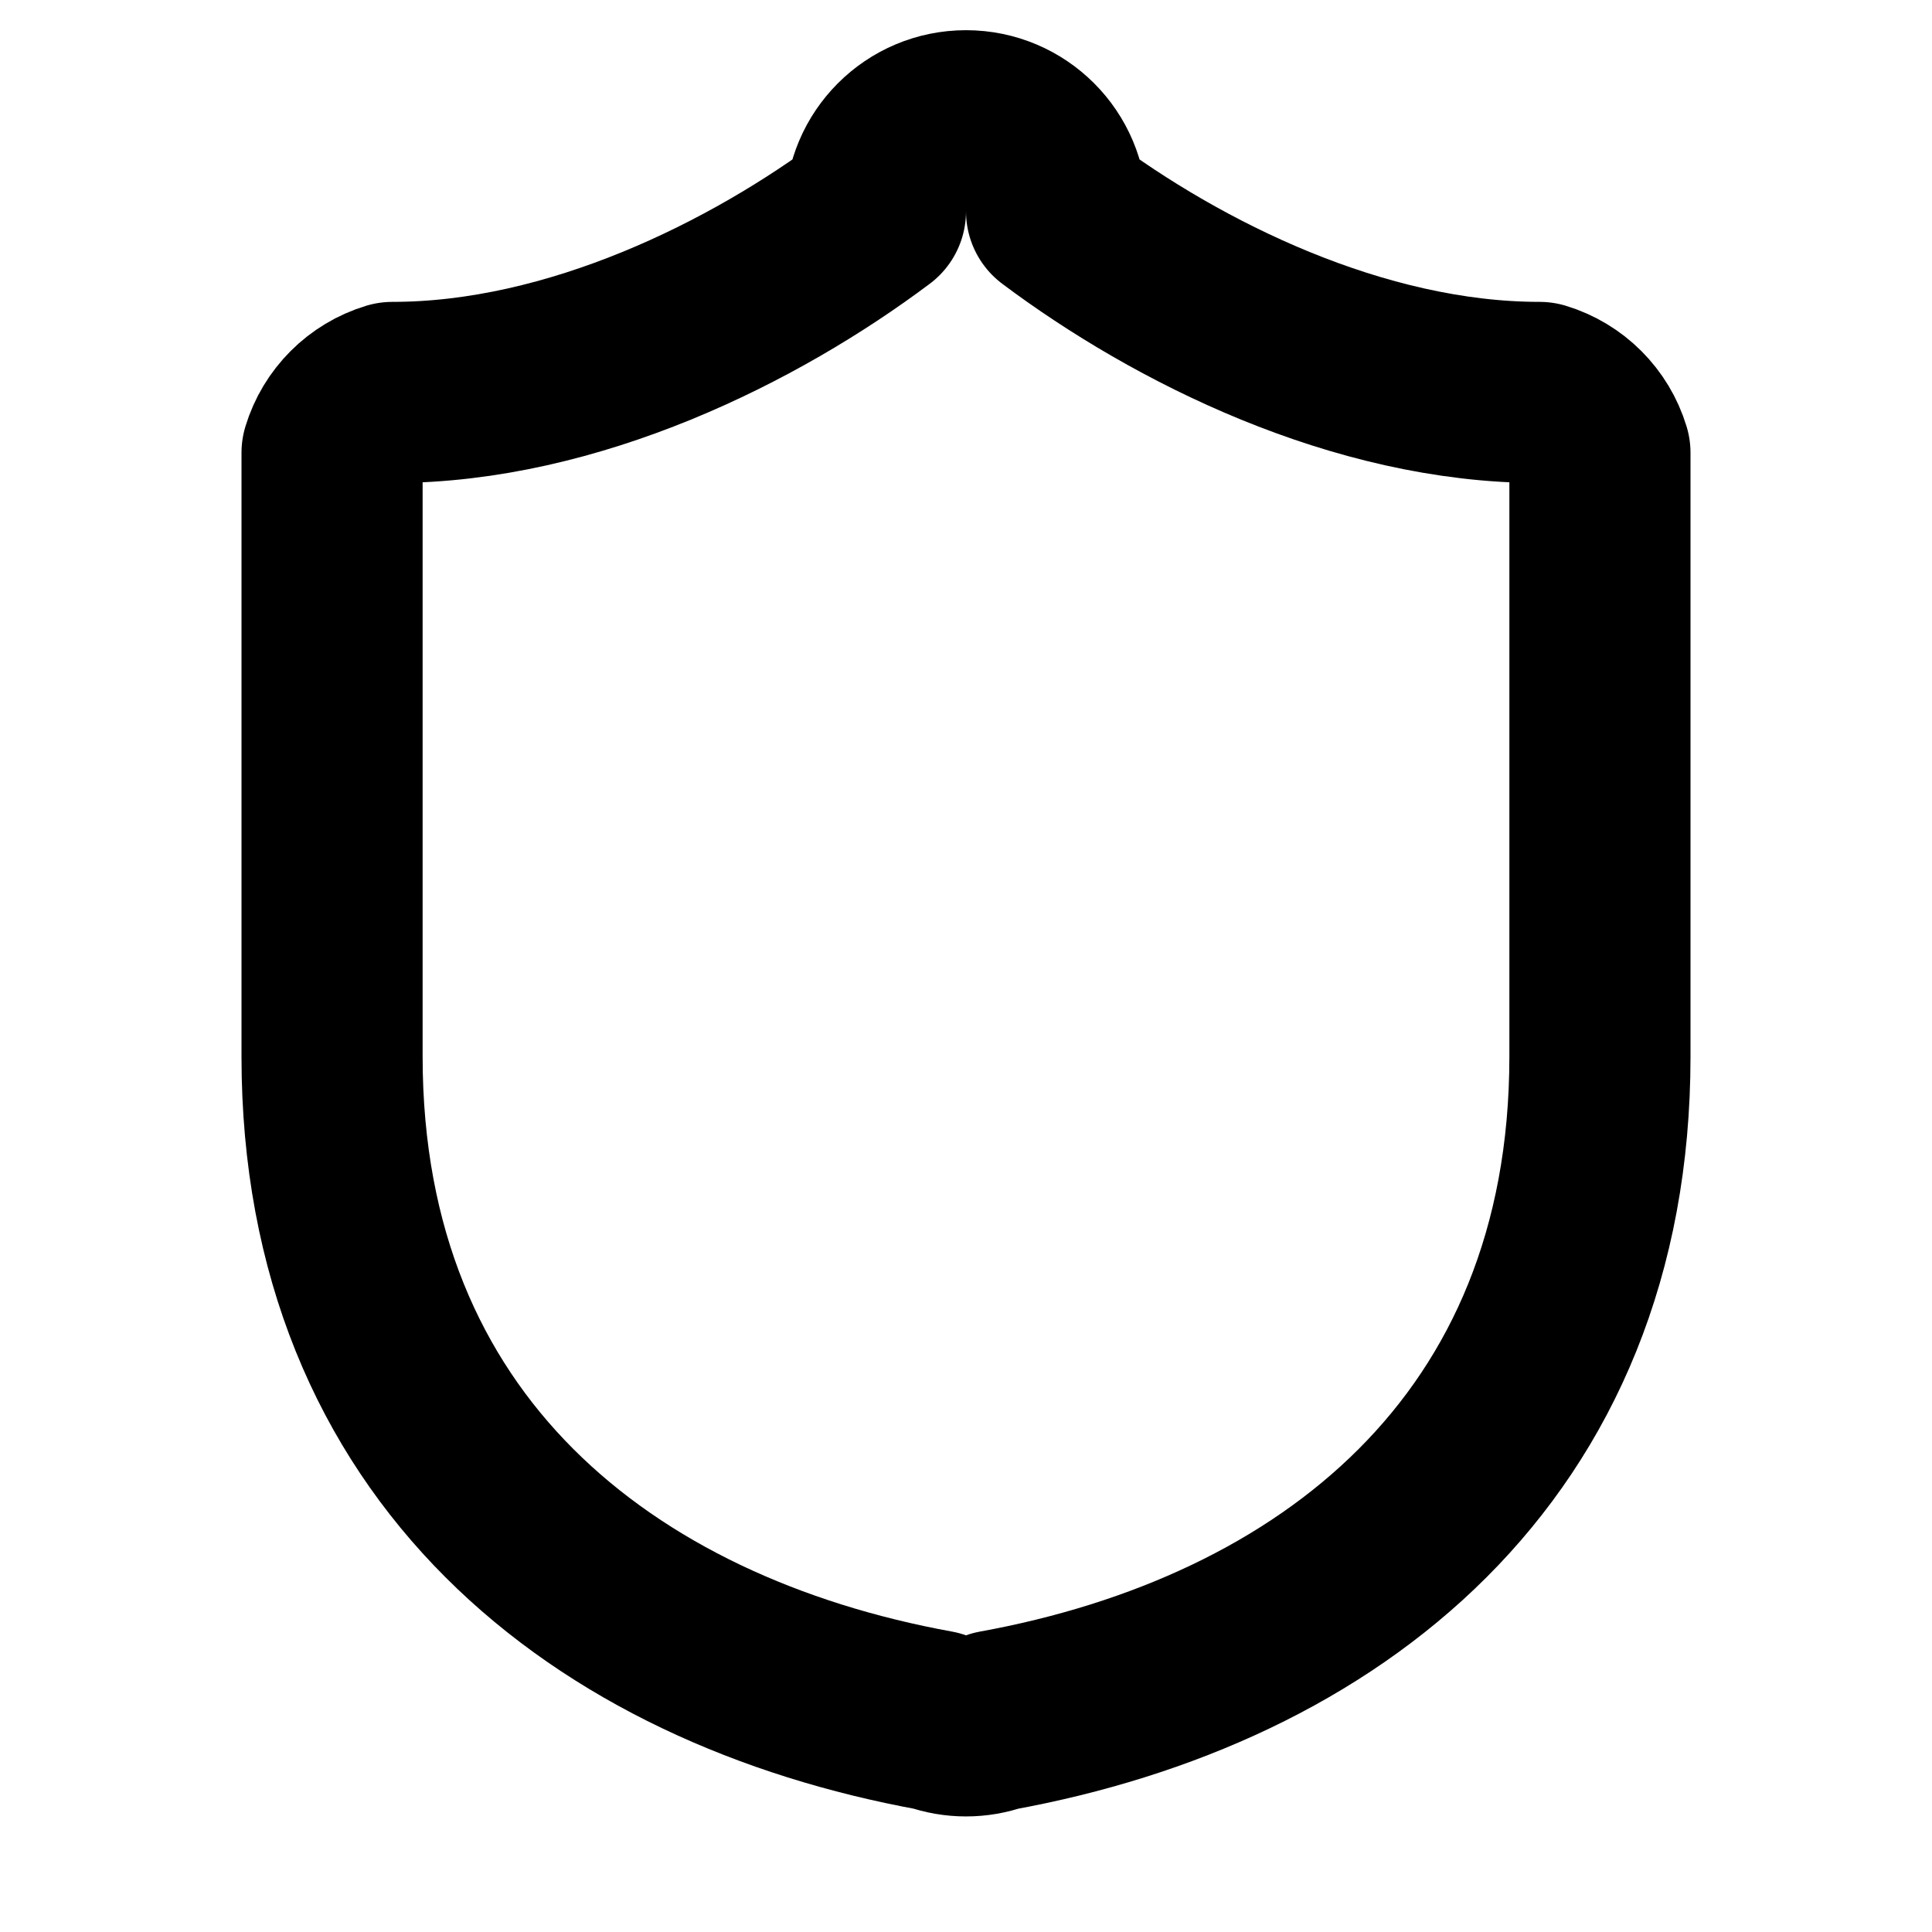
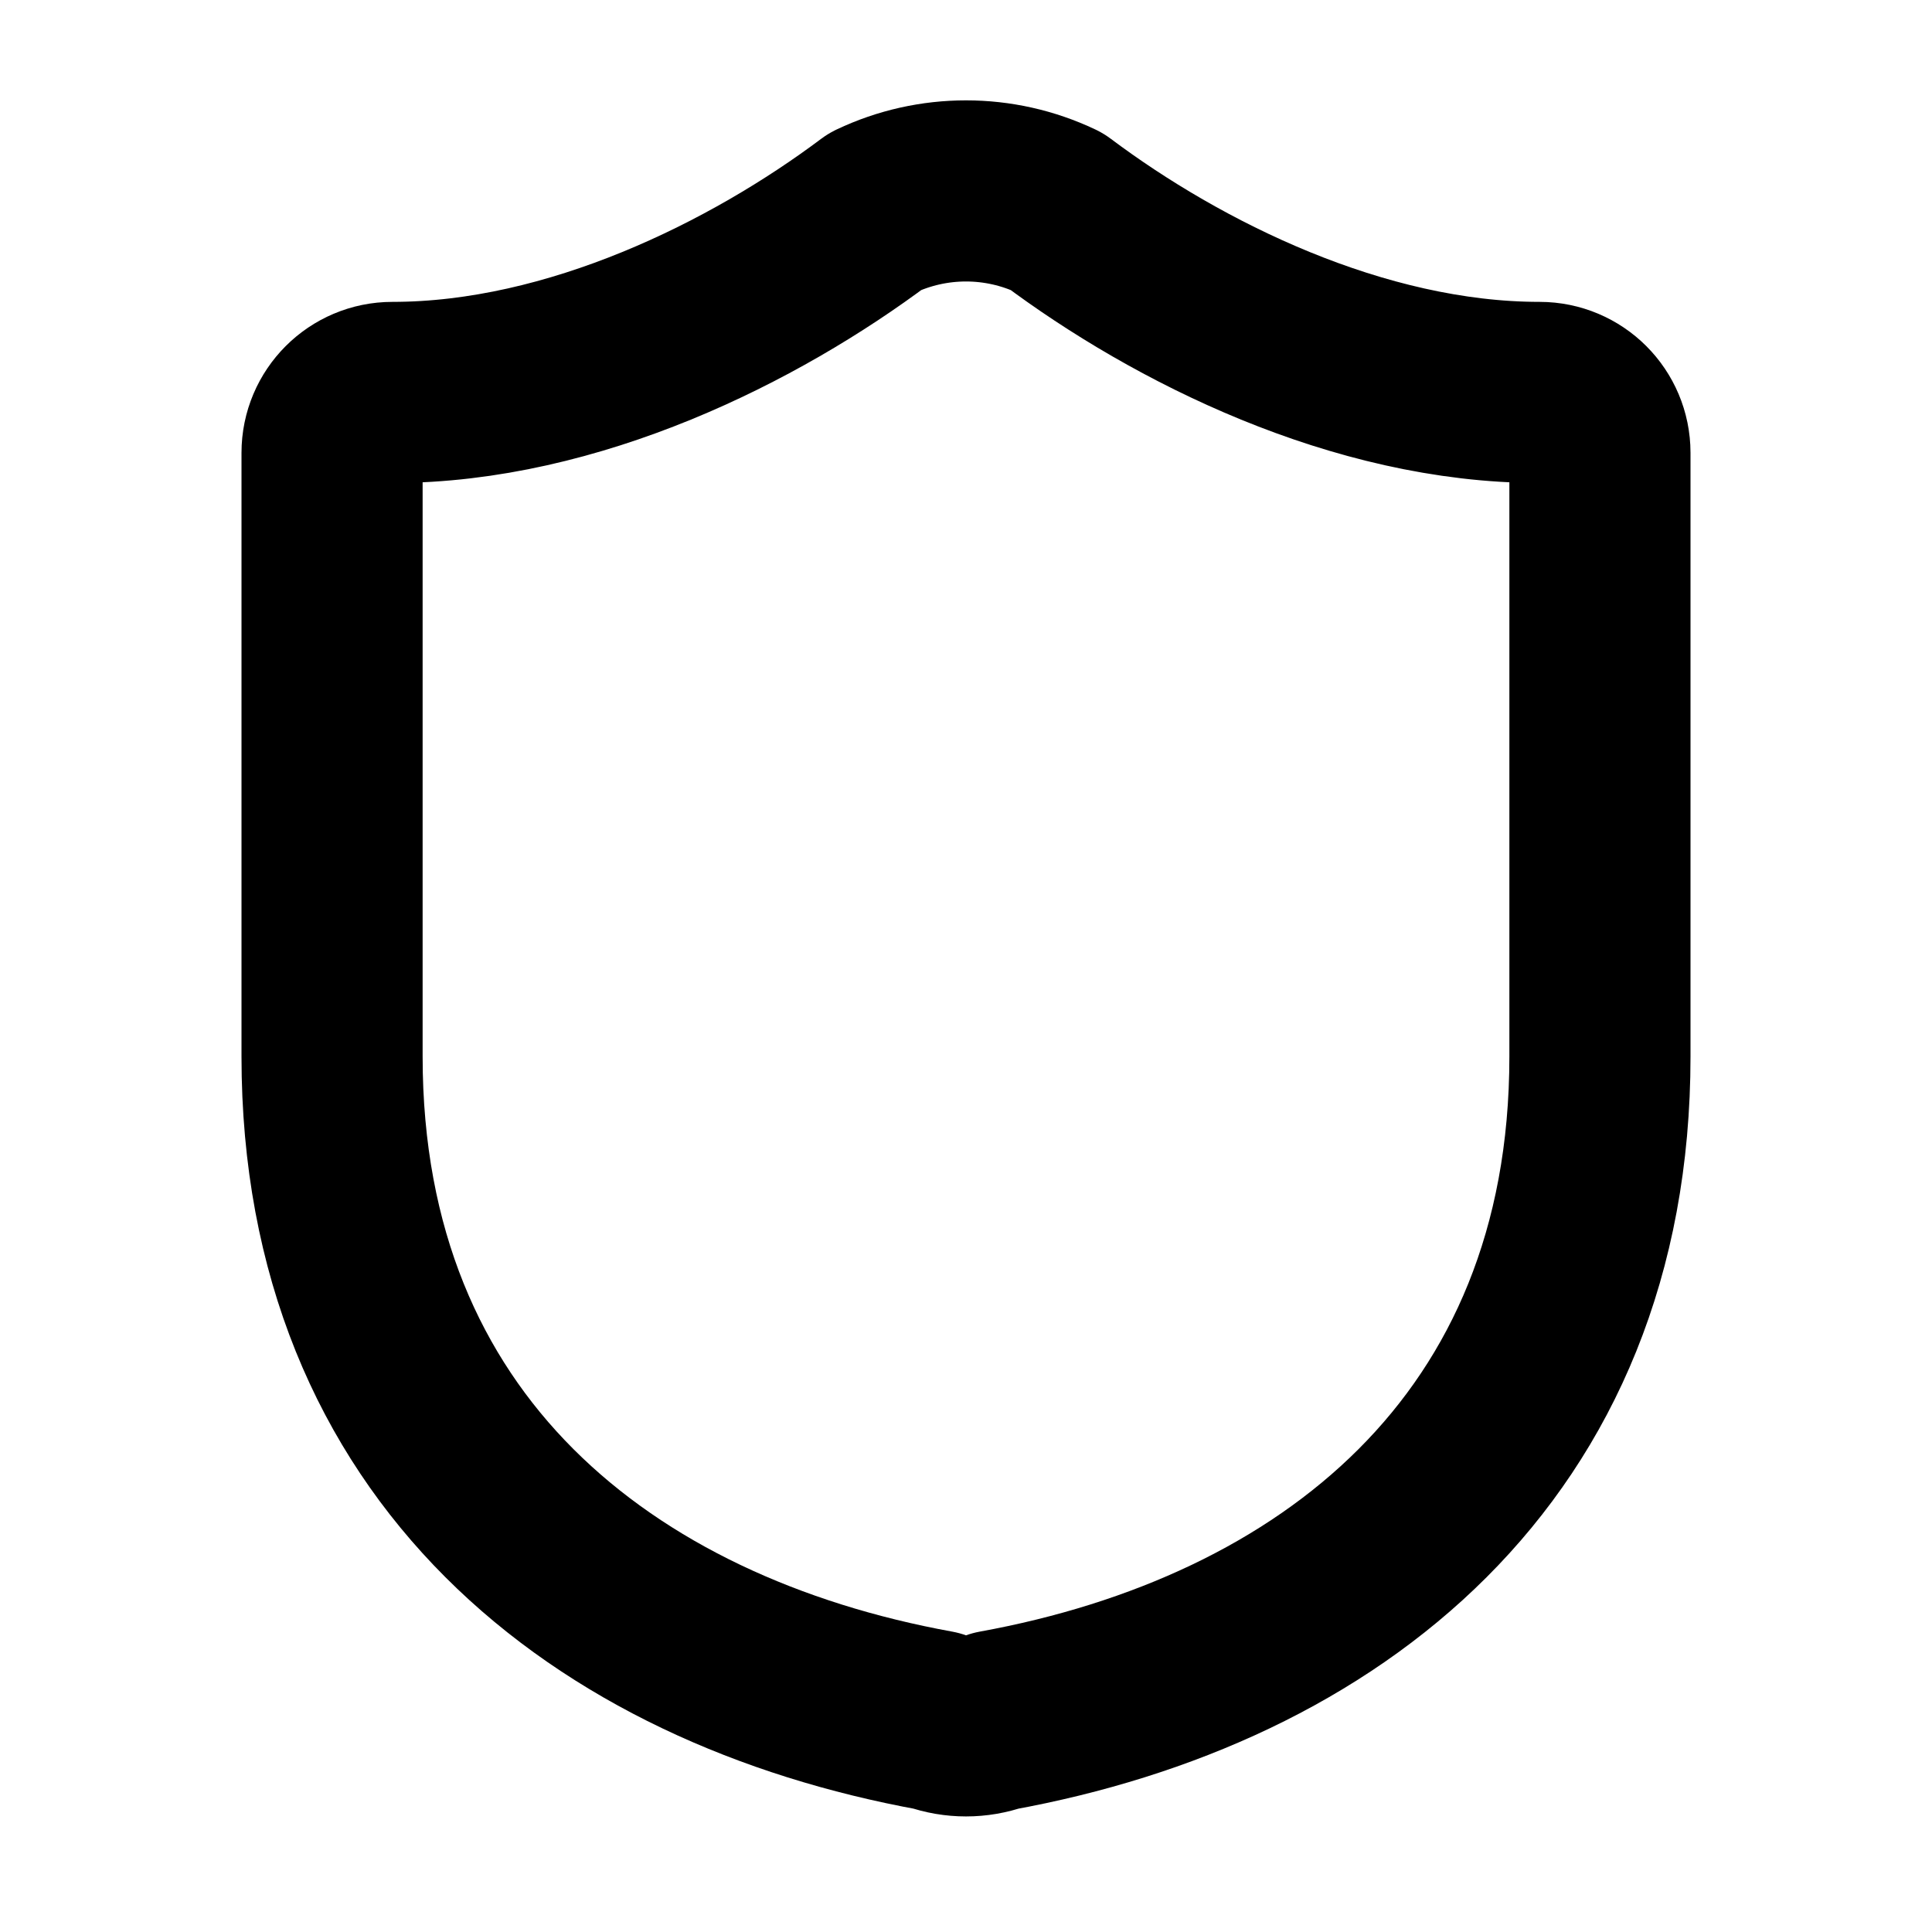
<svg xmlns="http://www.w3.org/2000/svg" width="16" height="16" viewBox="0 0 16 16" fill="none" stroke="currentColor" stroke-width="1.5" stroke-linecap="round" stroke-linejoin="round">
-   <path d="M13.25 8.75C13.25 12 11 13.75 8.25 14.25A.75.75 0 0 1 7.75 14.25C5 13.75 2.75 12 2.75 8.75L2.75 3.75A.75.75 0 0 1 3.25 3.25C4.75 3.25 6.25 2.5 7.25 1.75A.75.75 0 0 1 8.75 1.75C9.75 2.5 11.25 3.25 12.75 3.25A.75.75 0 0 1 13.25 3.75Z" />
+   <path d="M13.25 8.75C13.25 12 11 13.75 8.25 14.25A.75.75 0 0 1 7.75 14.25C5 13.75 2.75 12 2.75 8.75L2.75 3.75A.5.5 0 0 1 3.25 3.25C4.75 3.25 6.25 2.5 7.25 1.75A1.75 1.75 0 0 1 8.75 1.75C9.75 2.5 11.25 3.25 12.75 3.25A.5.5 0 0 1 13.25 3.75Z" />
</svg>
